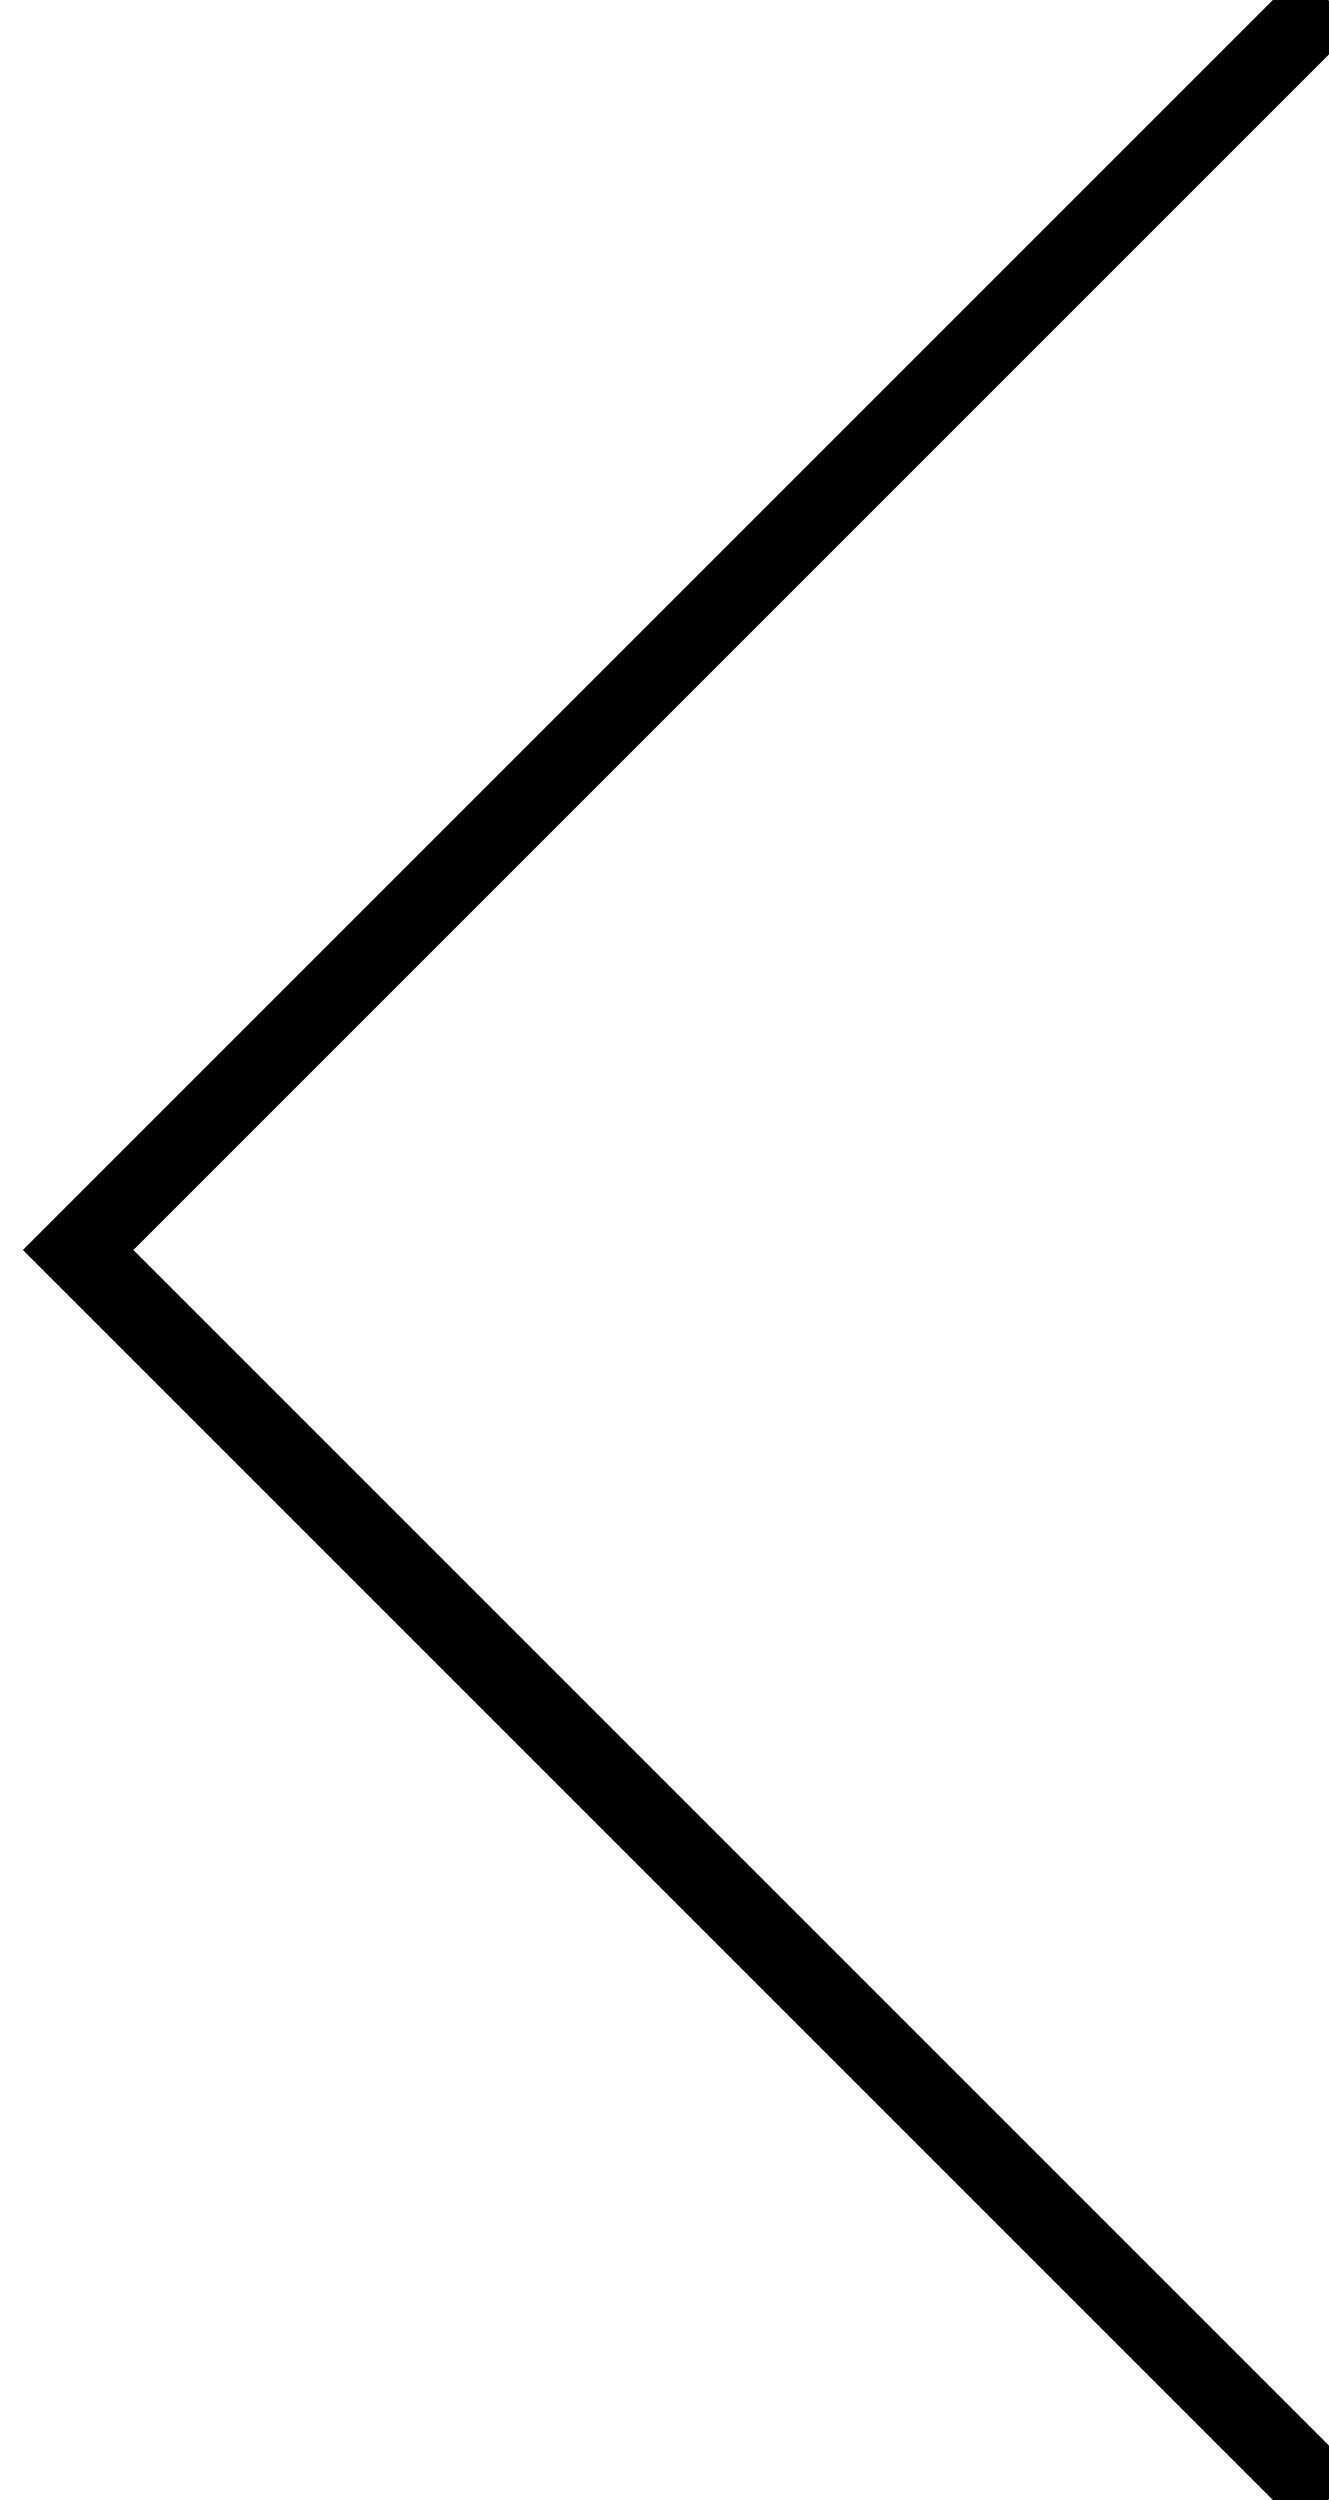
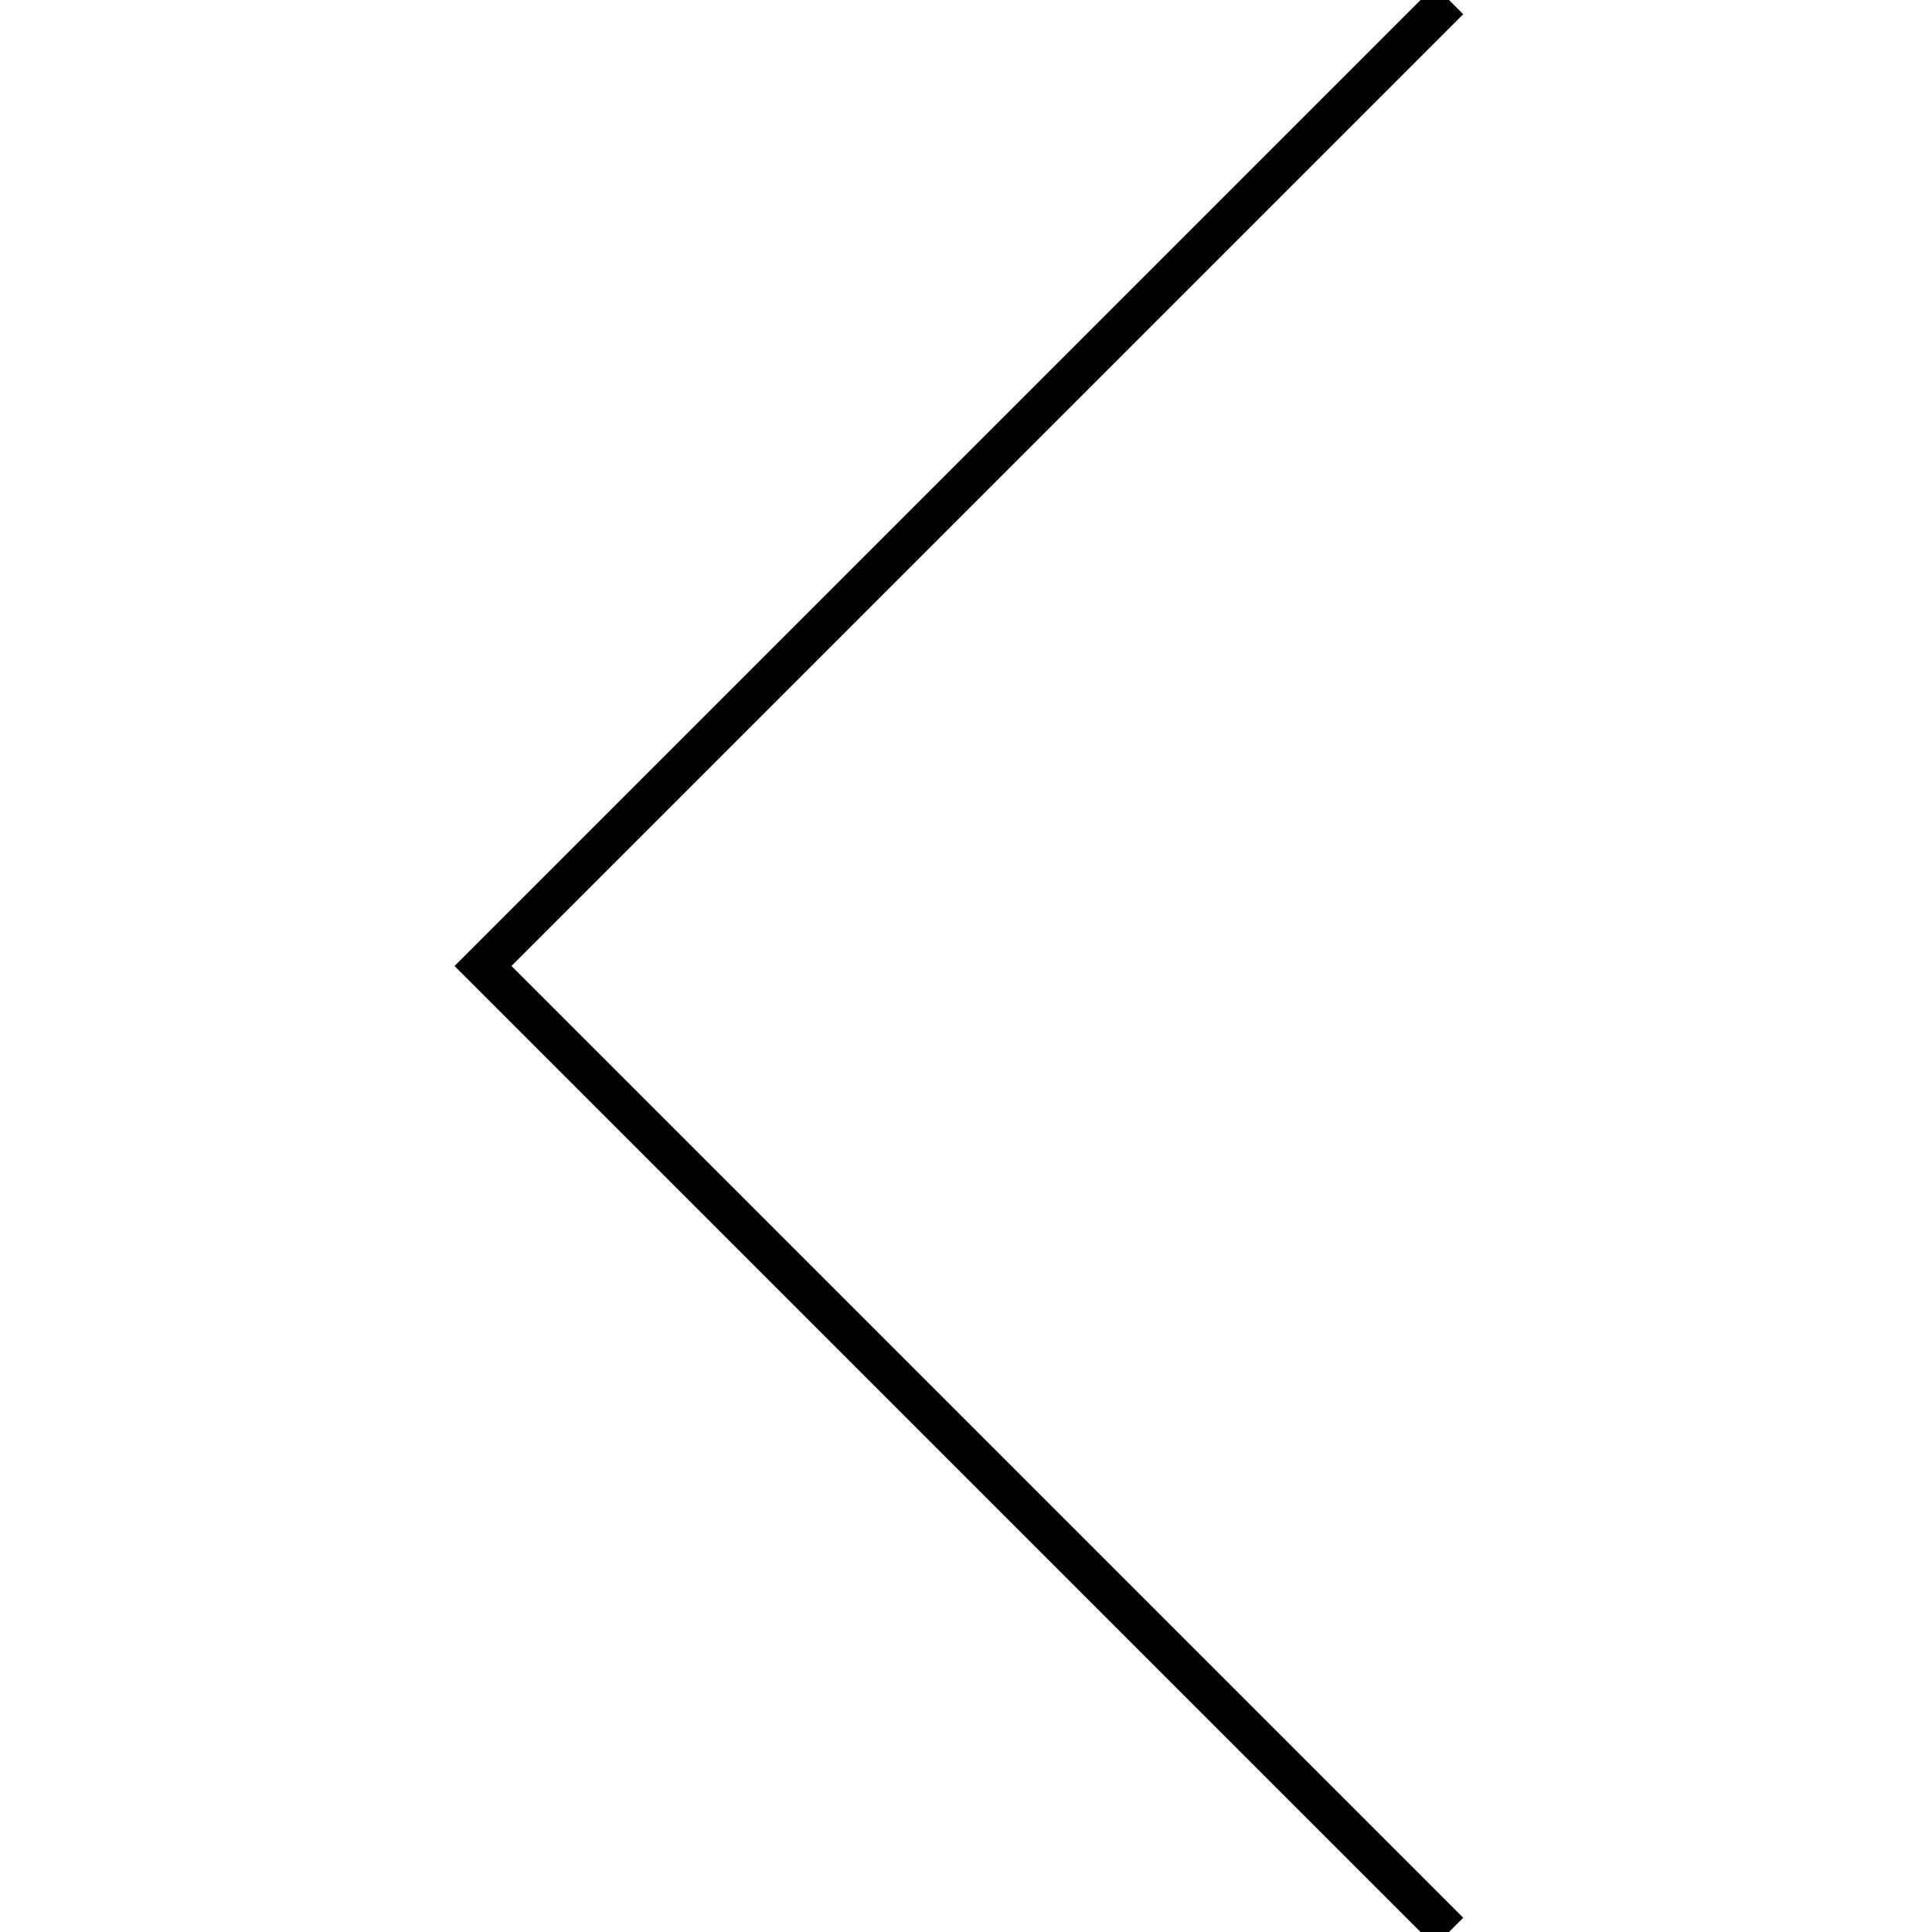
- <svg xmlns="http://www.w3.org/2000/svg" width="17px" height="32px" viewBox="0 0 17 32" version="1.1">
+ <svg xmlns="http://www.w3.org/2000/svg" width="48px" height="48px" viewBox="0 0 48 48" version="1.1">
  <defs />
  <g id="page" stroke="none" stroke-width="1" fill="none" fill-rule="evenodd">
    <g id="leftangle90" stroke="#000000">
-       <polyline id="Path" points="17 0 1 16 17 32" />
+       <polyline id="Path-18" points="36 0 12 24 36 48" />
    </g>
  </g>
</svg>
